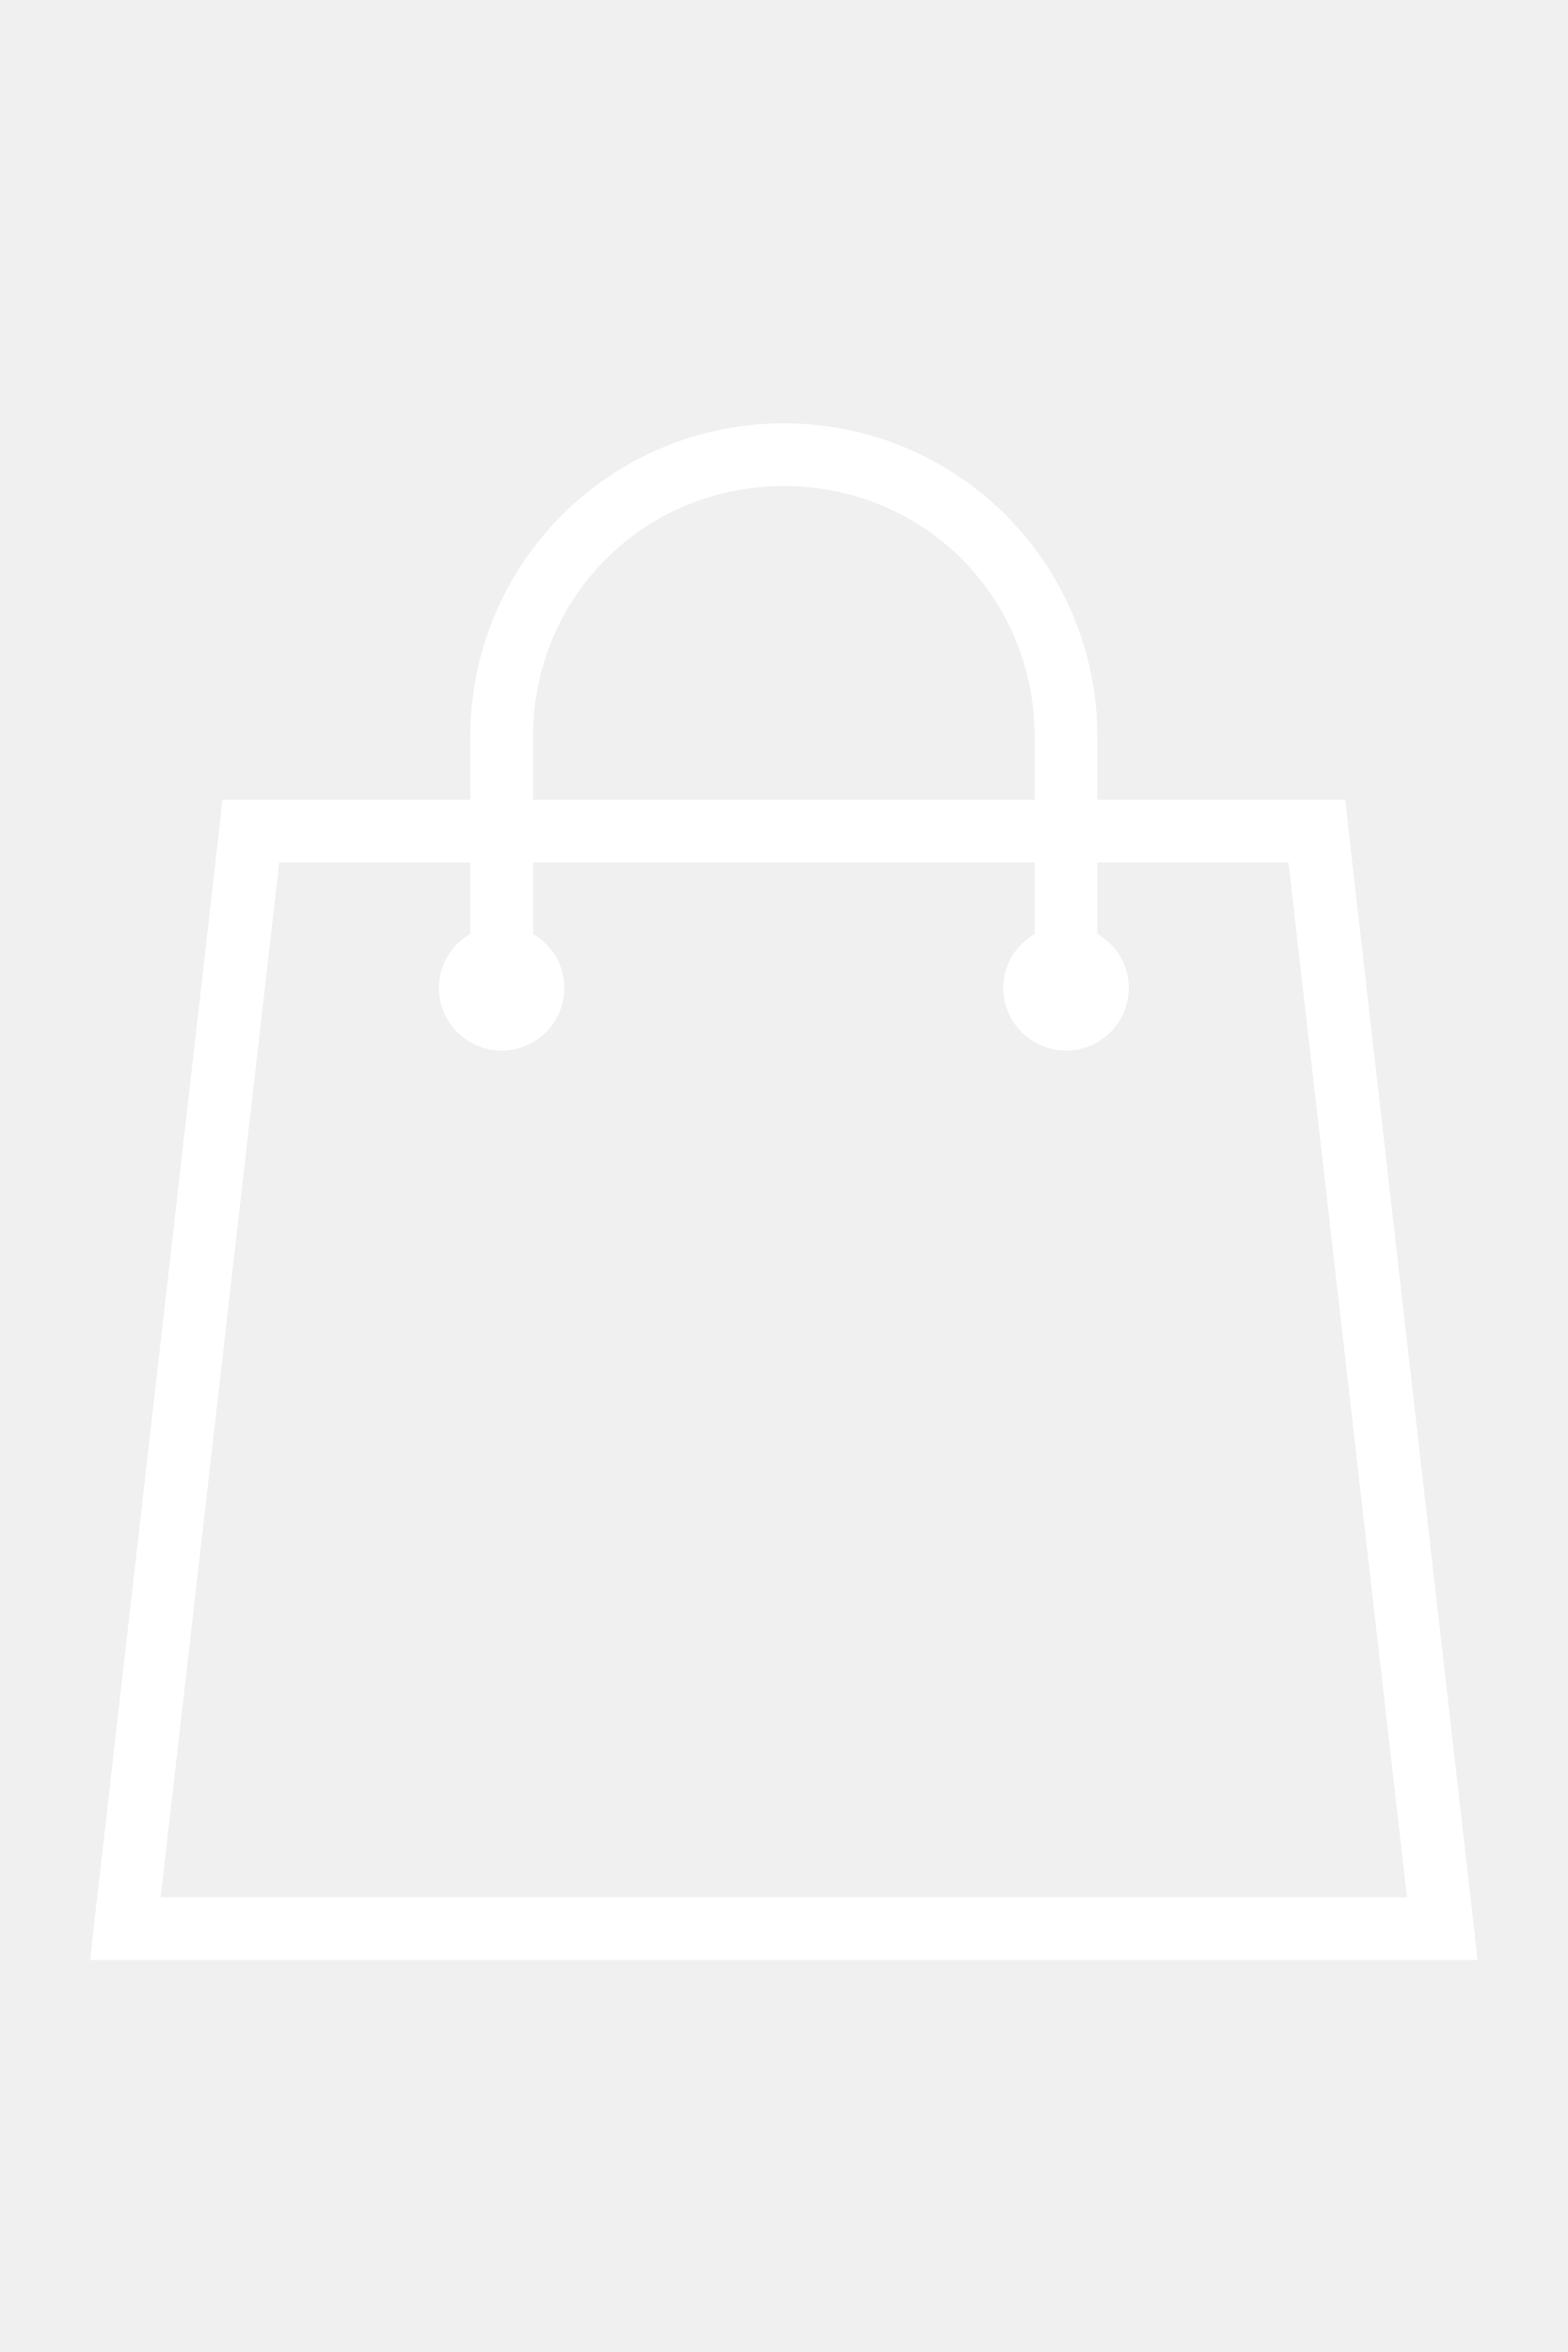
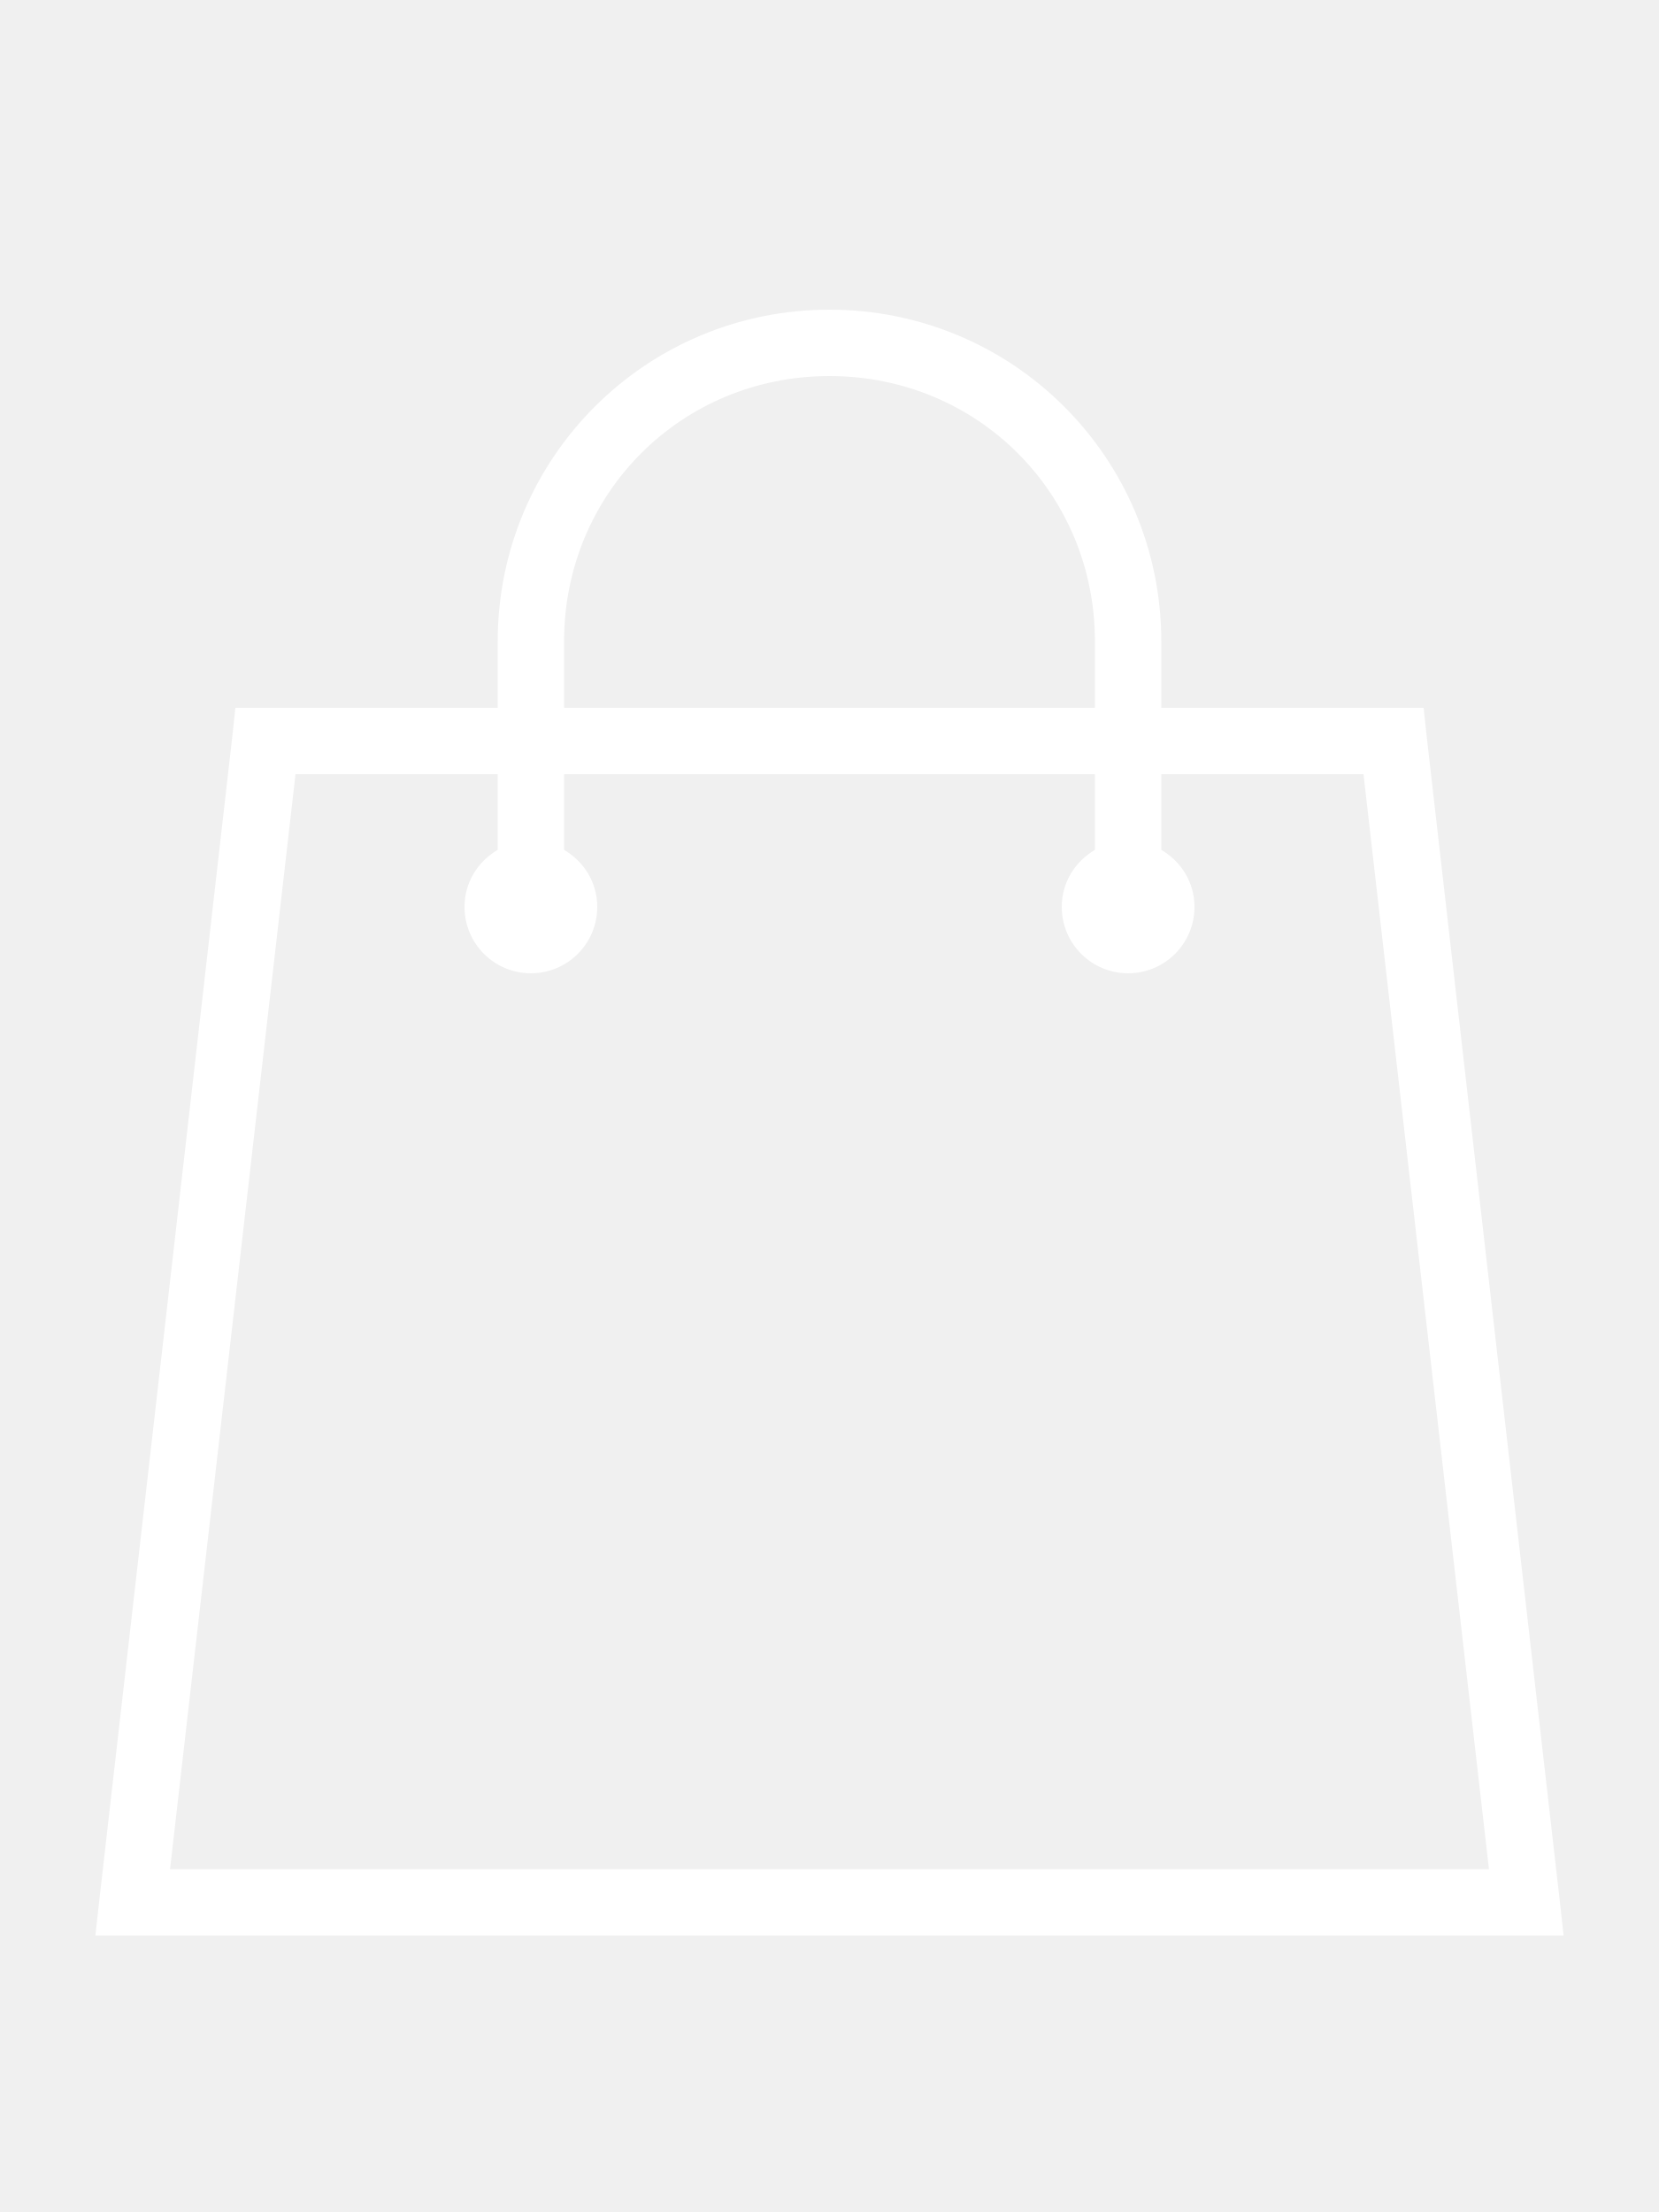
- <svg xmlns="http://www.w3.org/2000/svg" viewBox="0 0 50 50" width="12" height="18" fill="#fff">
+ <svg xmlns="http://www.w3.org/2000/svg" viewBox="0 0 50 50" width="18" height="24" fill="#fff">
  <path d="M 25 1 C 19.465 1 15 5.465 15 11 L 15 13 L 7.094 13 L 7 13.875 L 3 48.875 L 2.875 50 L 47.125 50 L 47 48.875 L 43 13.875 L 42.906 13 L 35 13 L 35 11 C 35 5.465 30.535 1 25 1 Z M 25 3 C 29.465 3 33 6.535 33 11 L 33 13 L 17 13 L 17 11 C 17 6.535 20.535 3 25 3 Z M 8.906 15 L 15 15 L 15 17.281 C 14.402 17.629 14 18.262 14 19 C 14 20.105 14.895 21 16 21 C 17.105 21 18 20.105 18 19 C 18 18.262 17.598 17.629 17 17.281 L 17 15 L 33 15 L 33 17.281 C 32.402 17.629 32 18.262 32 19 C 32 20.105 32.895 21 34 21 C 35.105 21 36 20.105 36 19 C 36 18.262 35.598 17.629 35 17.281 L 35 15 L 41.094 15 L 44.875 48 L 5.125 48 Z" />
</svg>
